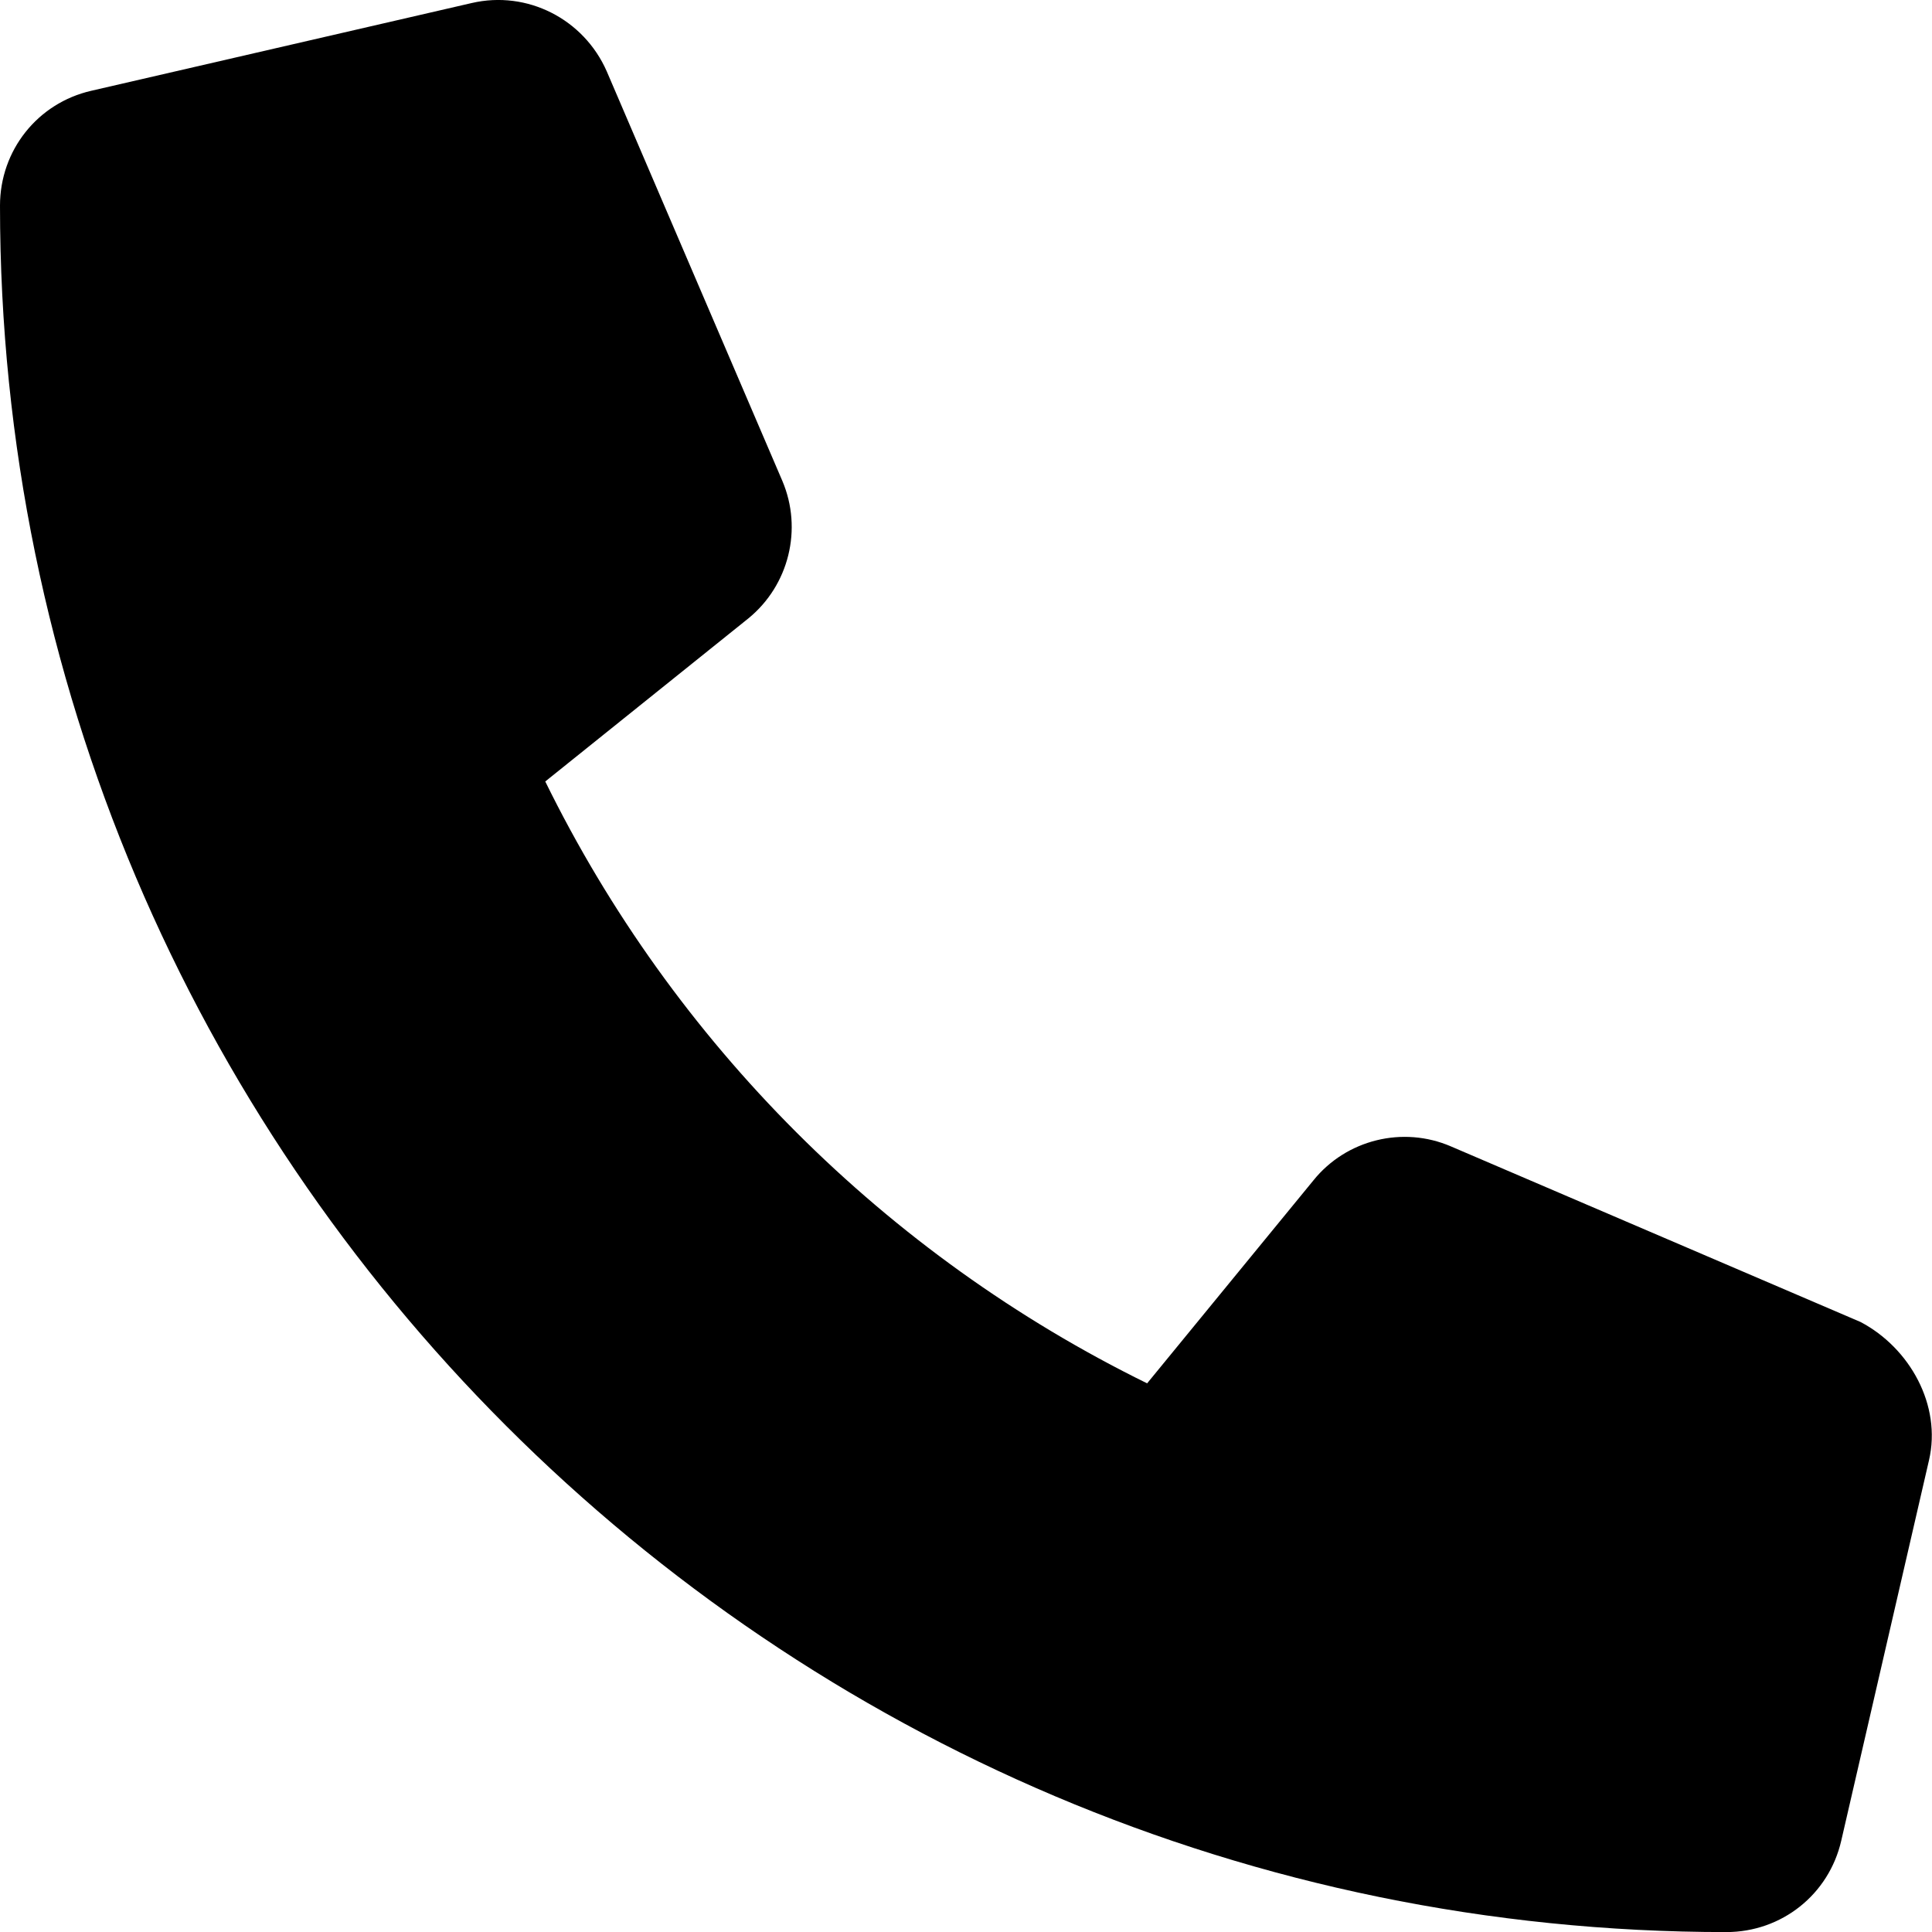
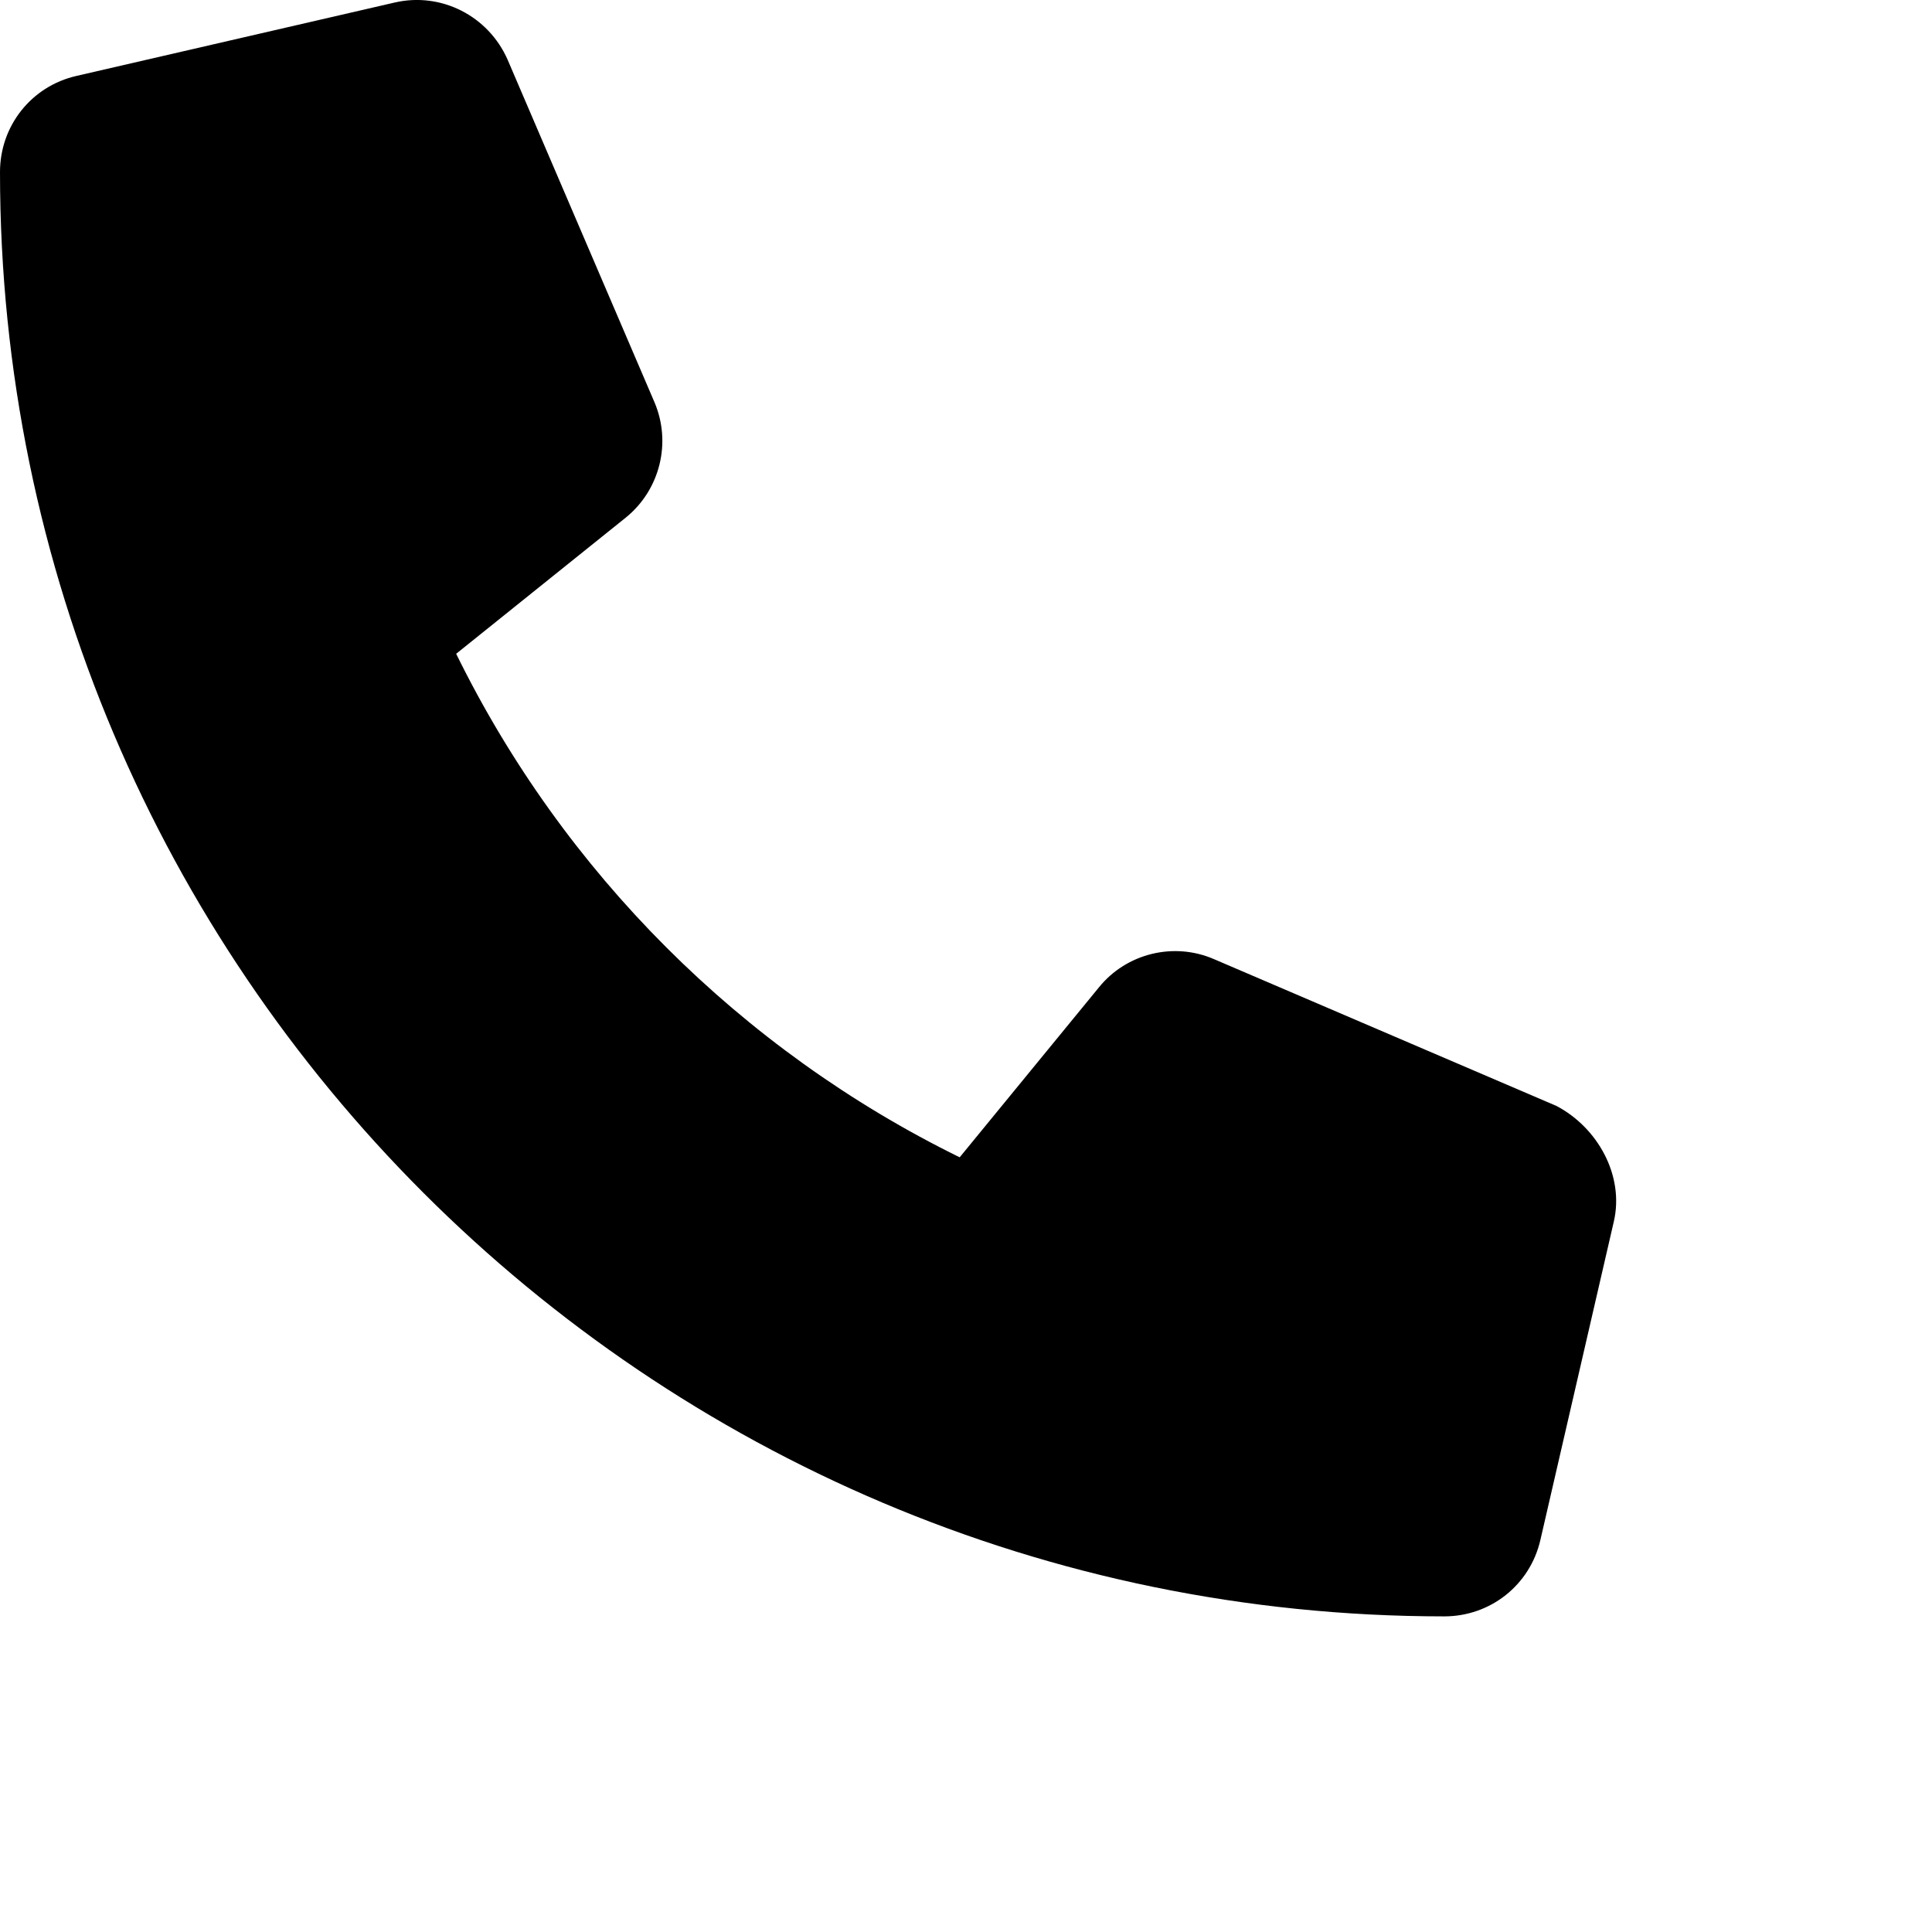
- <svg xmlns="http://www.w3.org/2000/svg" viewBox="0 0 512 512" aria-hidden="true" role="img" width="1em" height="1em" preserveAspectRatio="xMidYMid meet">
-   <path d="M511.2 387l-23.25 100.8c-3.266 14.25-15.79 24.22-30.46 24.22C205.2 512 0 306.8 0 54.5c0-14.66 9.969-27.2 24.22-30.45l100.8-23.25C139.7-2.602 154.7 5.018 160.8 18.92l46.52 108.5c5.438 12.78 1.77 27.67-8.98 36.45L144.5 207.1c33.98 69.22 90.26 125.5 159.5 159.5l44.08-53.8c8.688-10.78 23.69-14.51 36.47-8.975l108.5 46.51C506.1 357.2 514.6 372.4 511.2 387z" />
+ <svg xmlns="http://www.w3.org/2000/svg" viewBox="0 0 612 612" aria-hidden="true" role="img" width="1em" height="1em" preserveAspectRatio="xMidYMid meet">
+   <path fill="currentColor" d="M511.2 387l-23.25 100.8c-3.266 14.25-15.79 24.22-30.46 24.22C205.2 512 0 306.8 0 54.5c0-14.66 9.969-27.2 24.22-30.45l100.8-23.25C139.7-2.602 154.7 5.018 160.8 18.92l46.52 108.5c5.438 12.78 1.77 27.67-8.98 36.45L144.5 207.1c33.98 69.22 90.26 125.5 159.5 159.5l44.08-53.8c8.688-10.78 23.69-14.51 36.47-8.975l108.5 46.51C506.1 357.2 514.6 372.4 511.2 387z" />
</svg>
